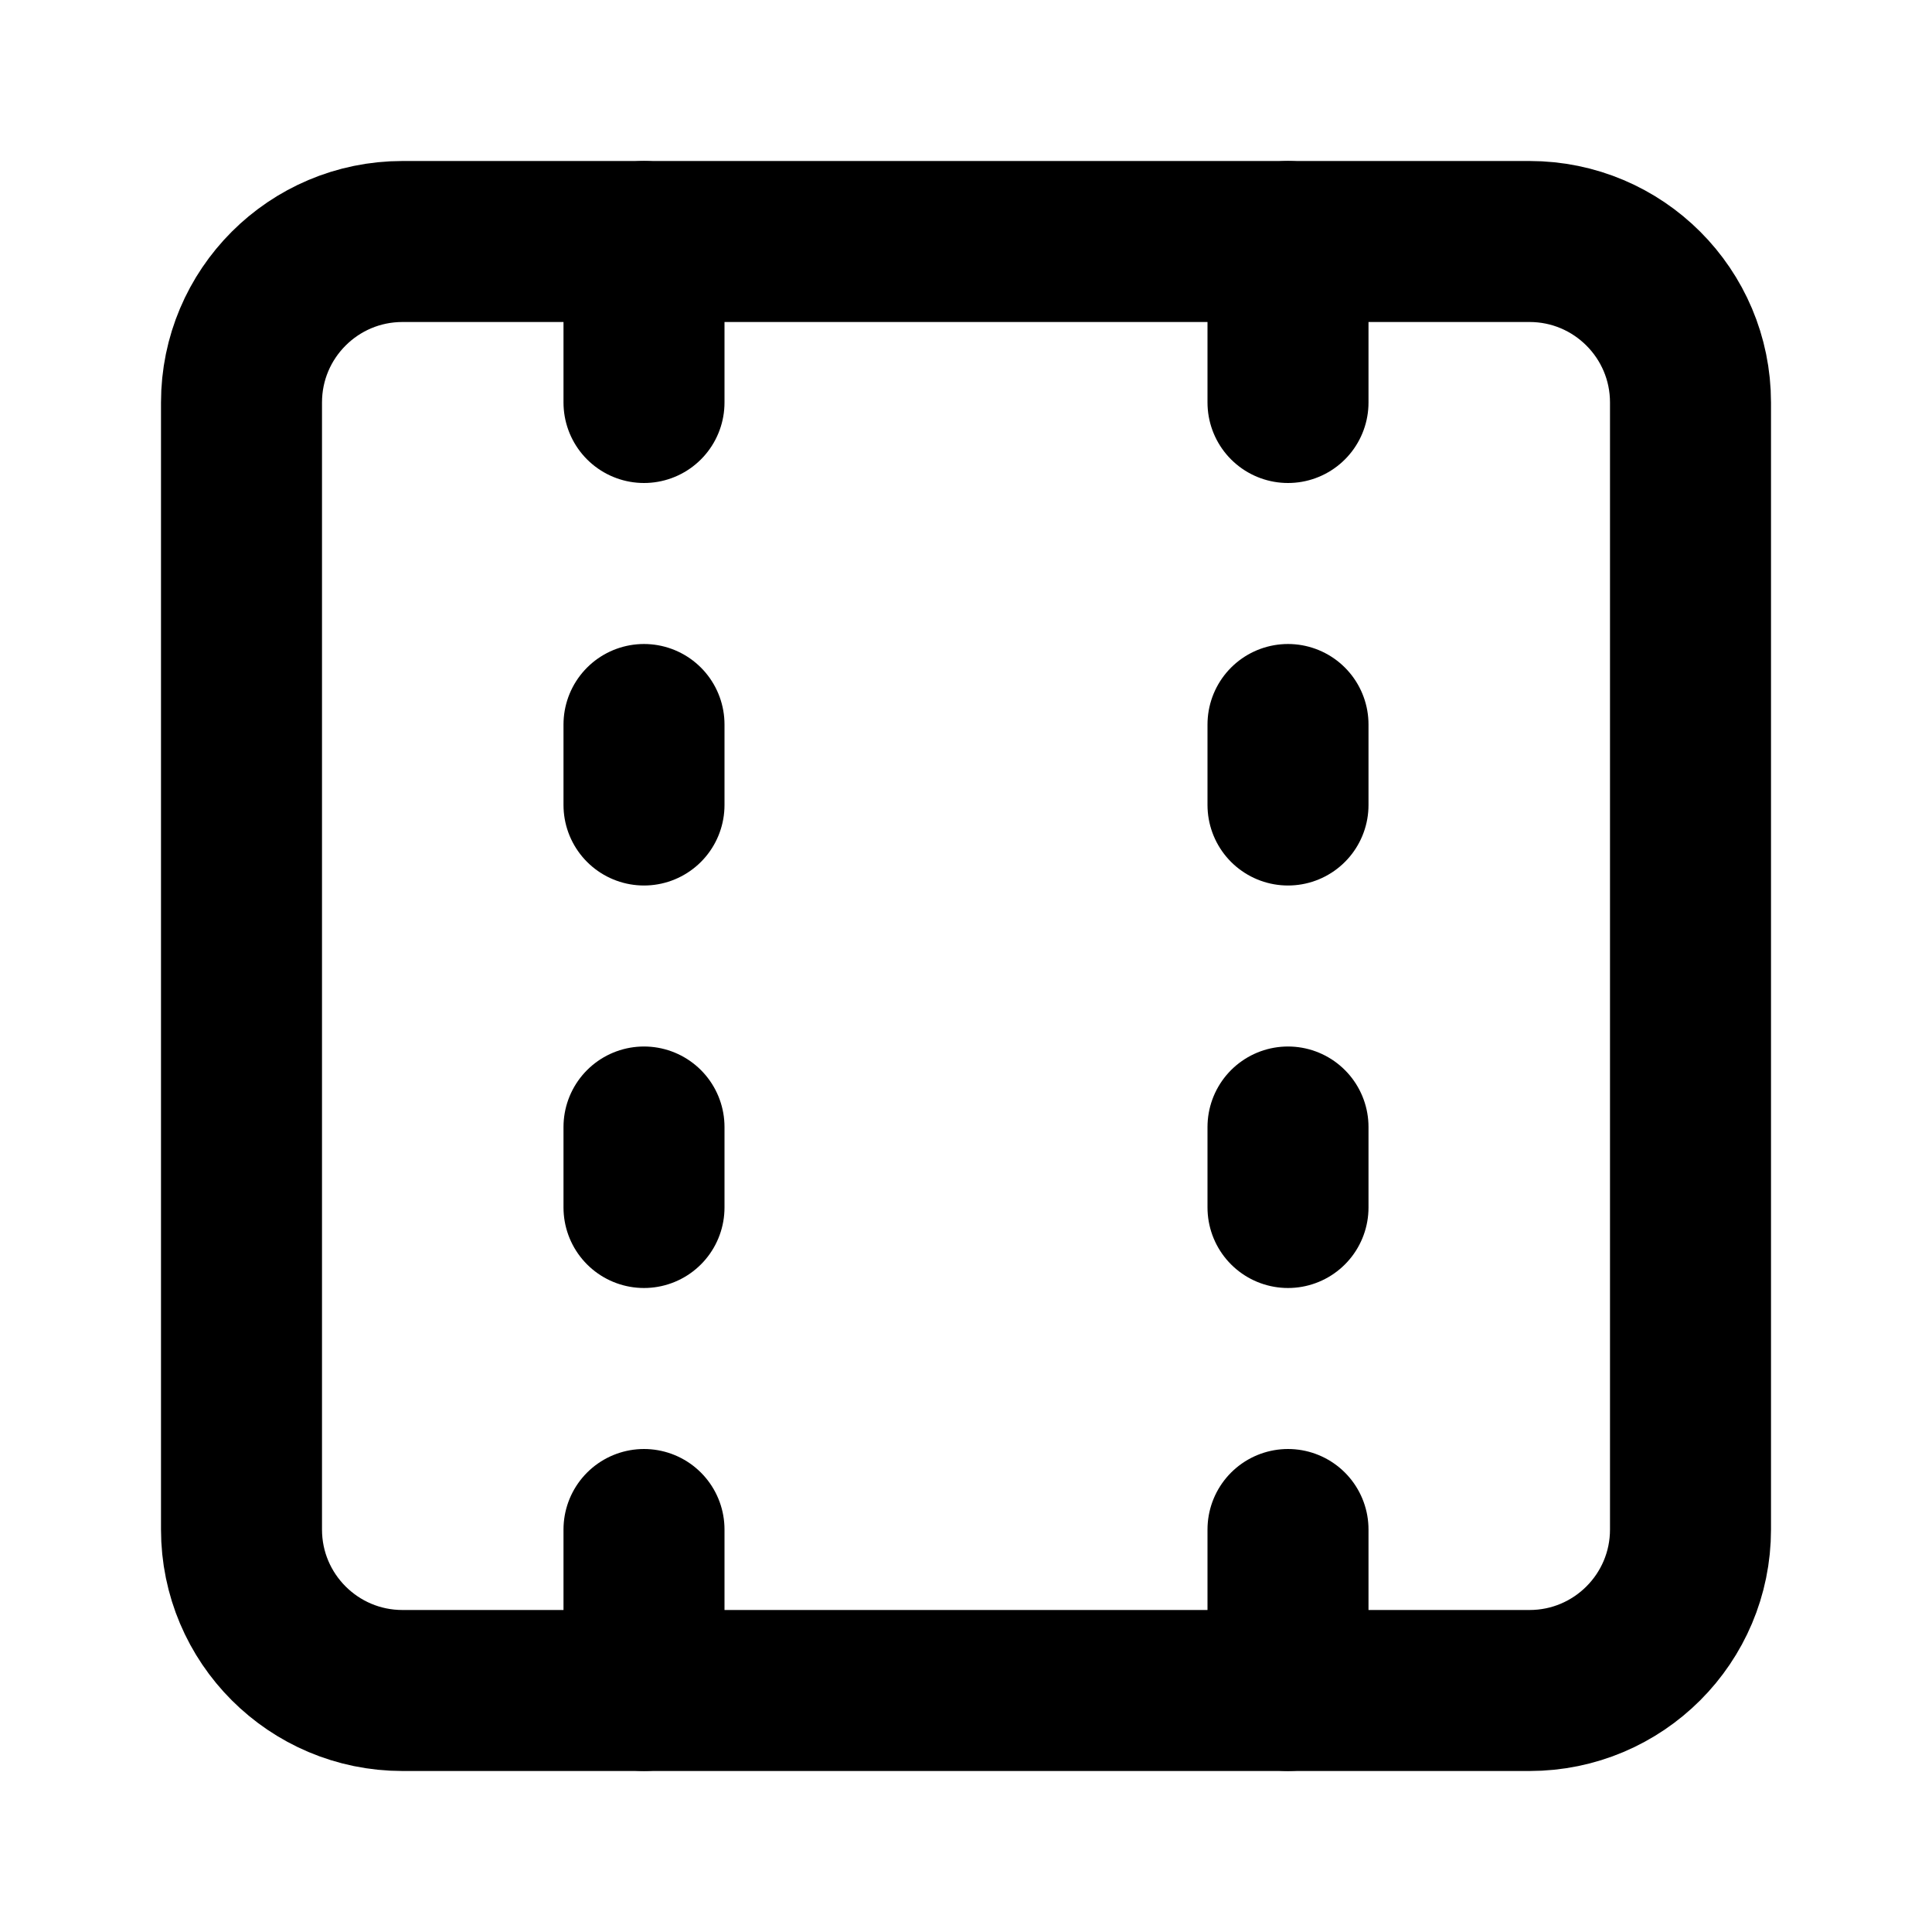
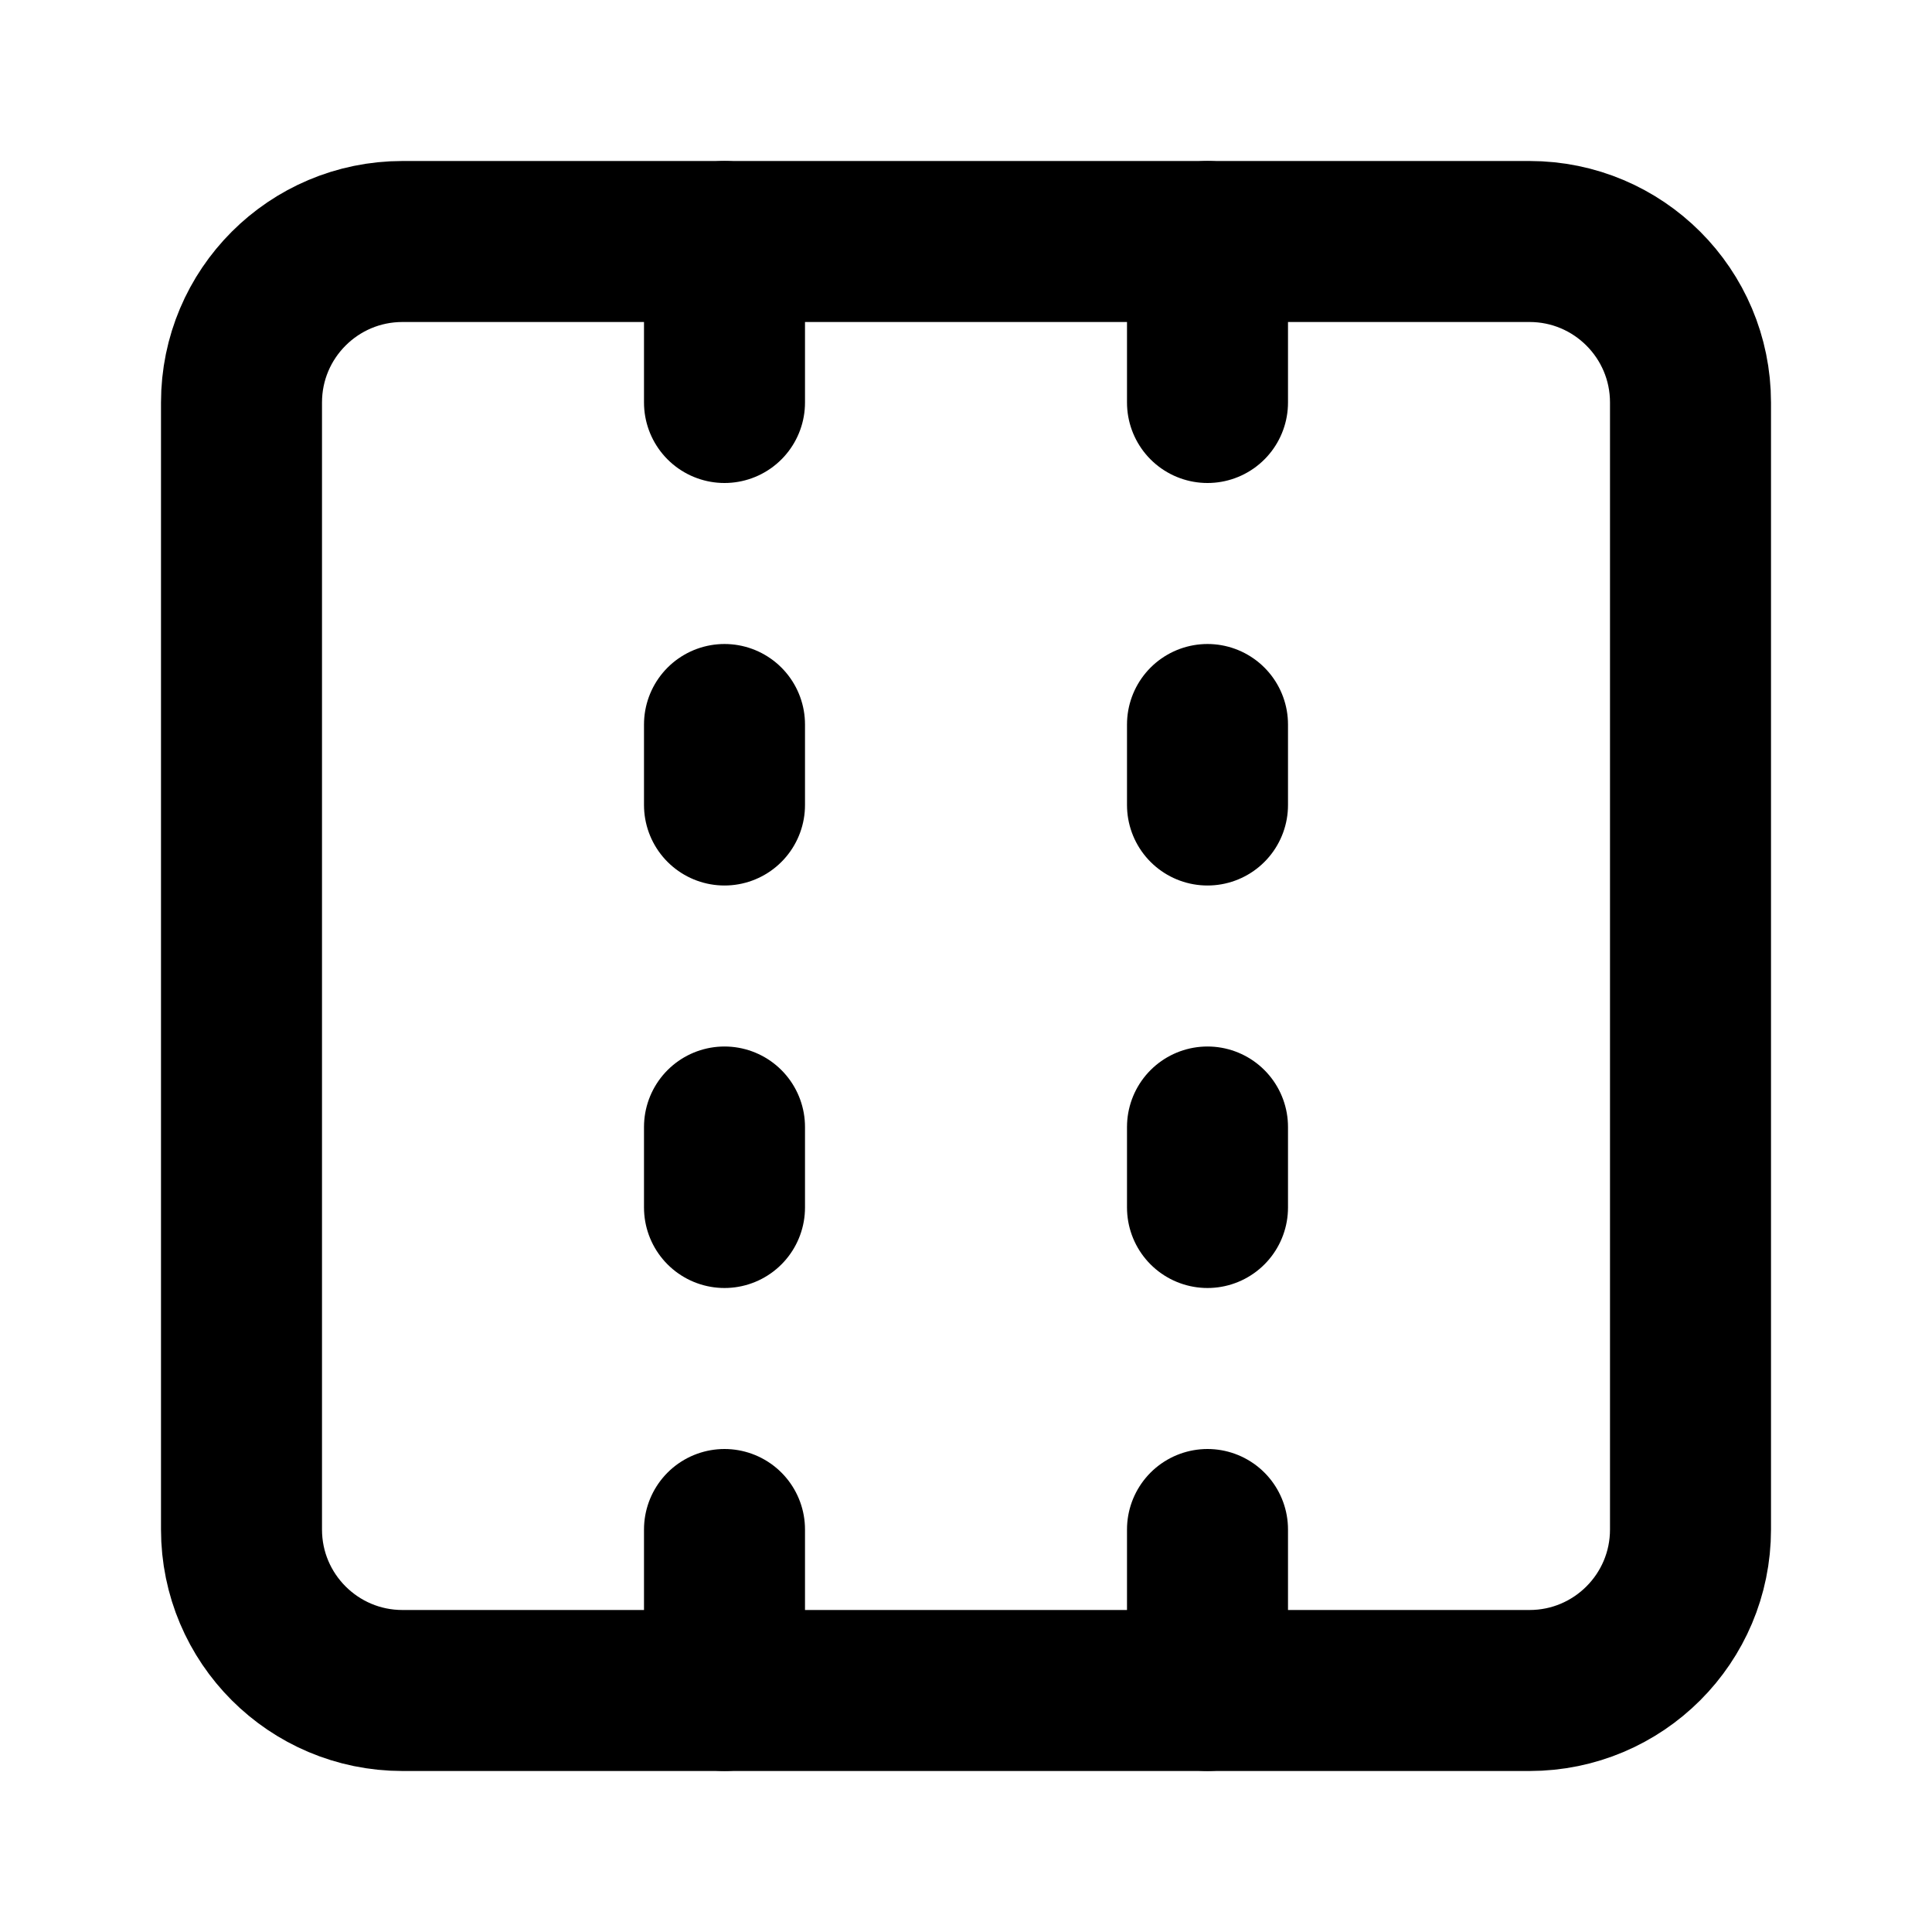
<svg xmlns="http://www.w3.org/2000/svg" width="24" height="24" viewBox="0 0 24 24" fill="none" stroke="currentColor" stroke-width="2" stroke-linecap="round" stroke-linejoin="round">
-   <path d="M16 10V9" />
-   <path d="M16 15v-1" />
-   <path d="M16 21v-2" />
-   <path d="M16 5V3" />
-   <path d="M8 10V9" />
-   <path d="M8 15v-1" />
-   <path d="M8 21v-2" />
-   <path d="M8 5V3" />
+   <path d="M15 10V9" />
+   <path d="M15 15v-1" />
+   <path d="M15 21v-2" />
+   <path d="M15 5V3" />
+   <path d="M9 10V9" />
+   <path d="M9 15v-1" />
+   <path d="M9 21v-2" />
+   <path d="M9 5V3" />
  <rect x="3" y="3" width="18" height="18" rx="2" />
</svg>
